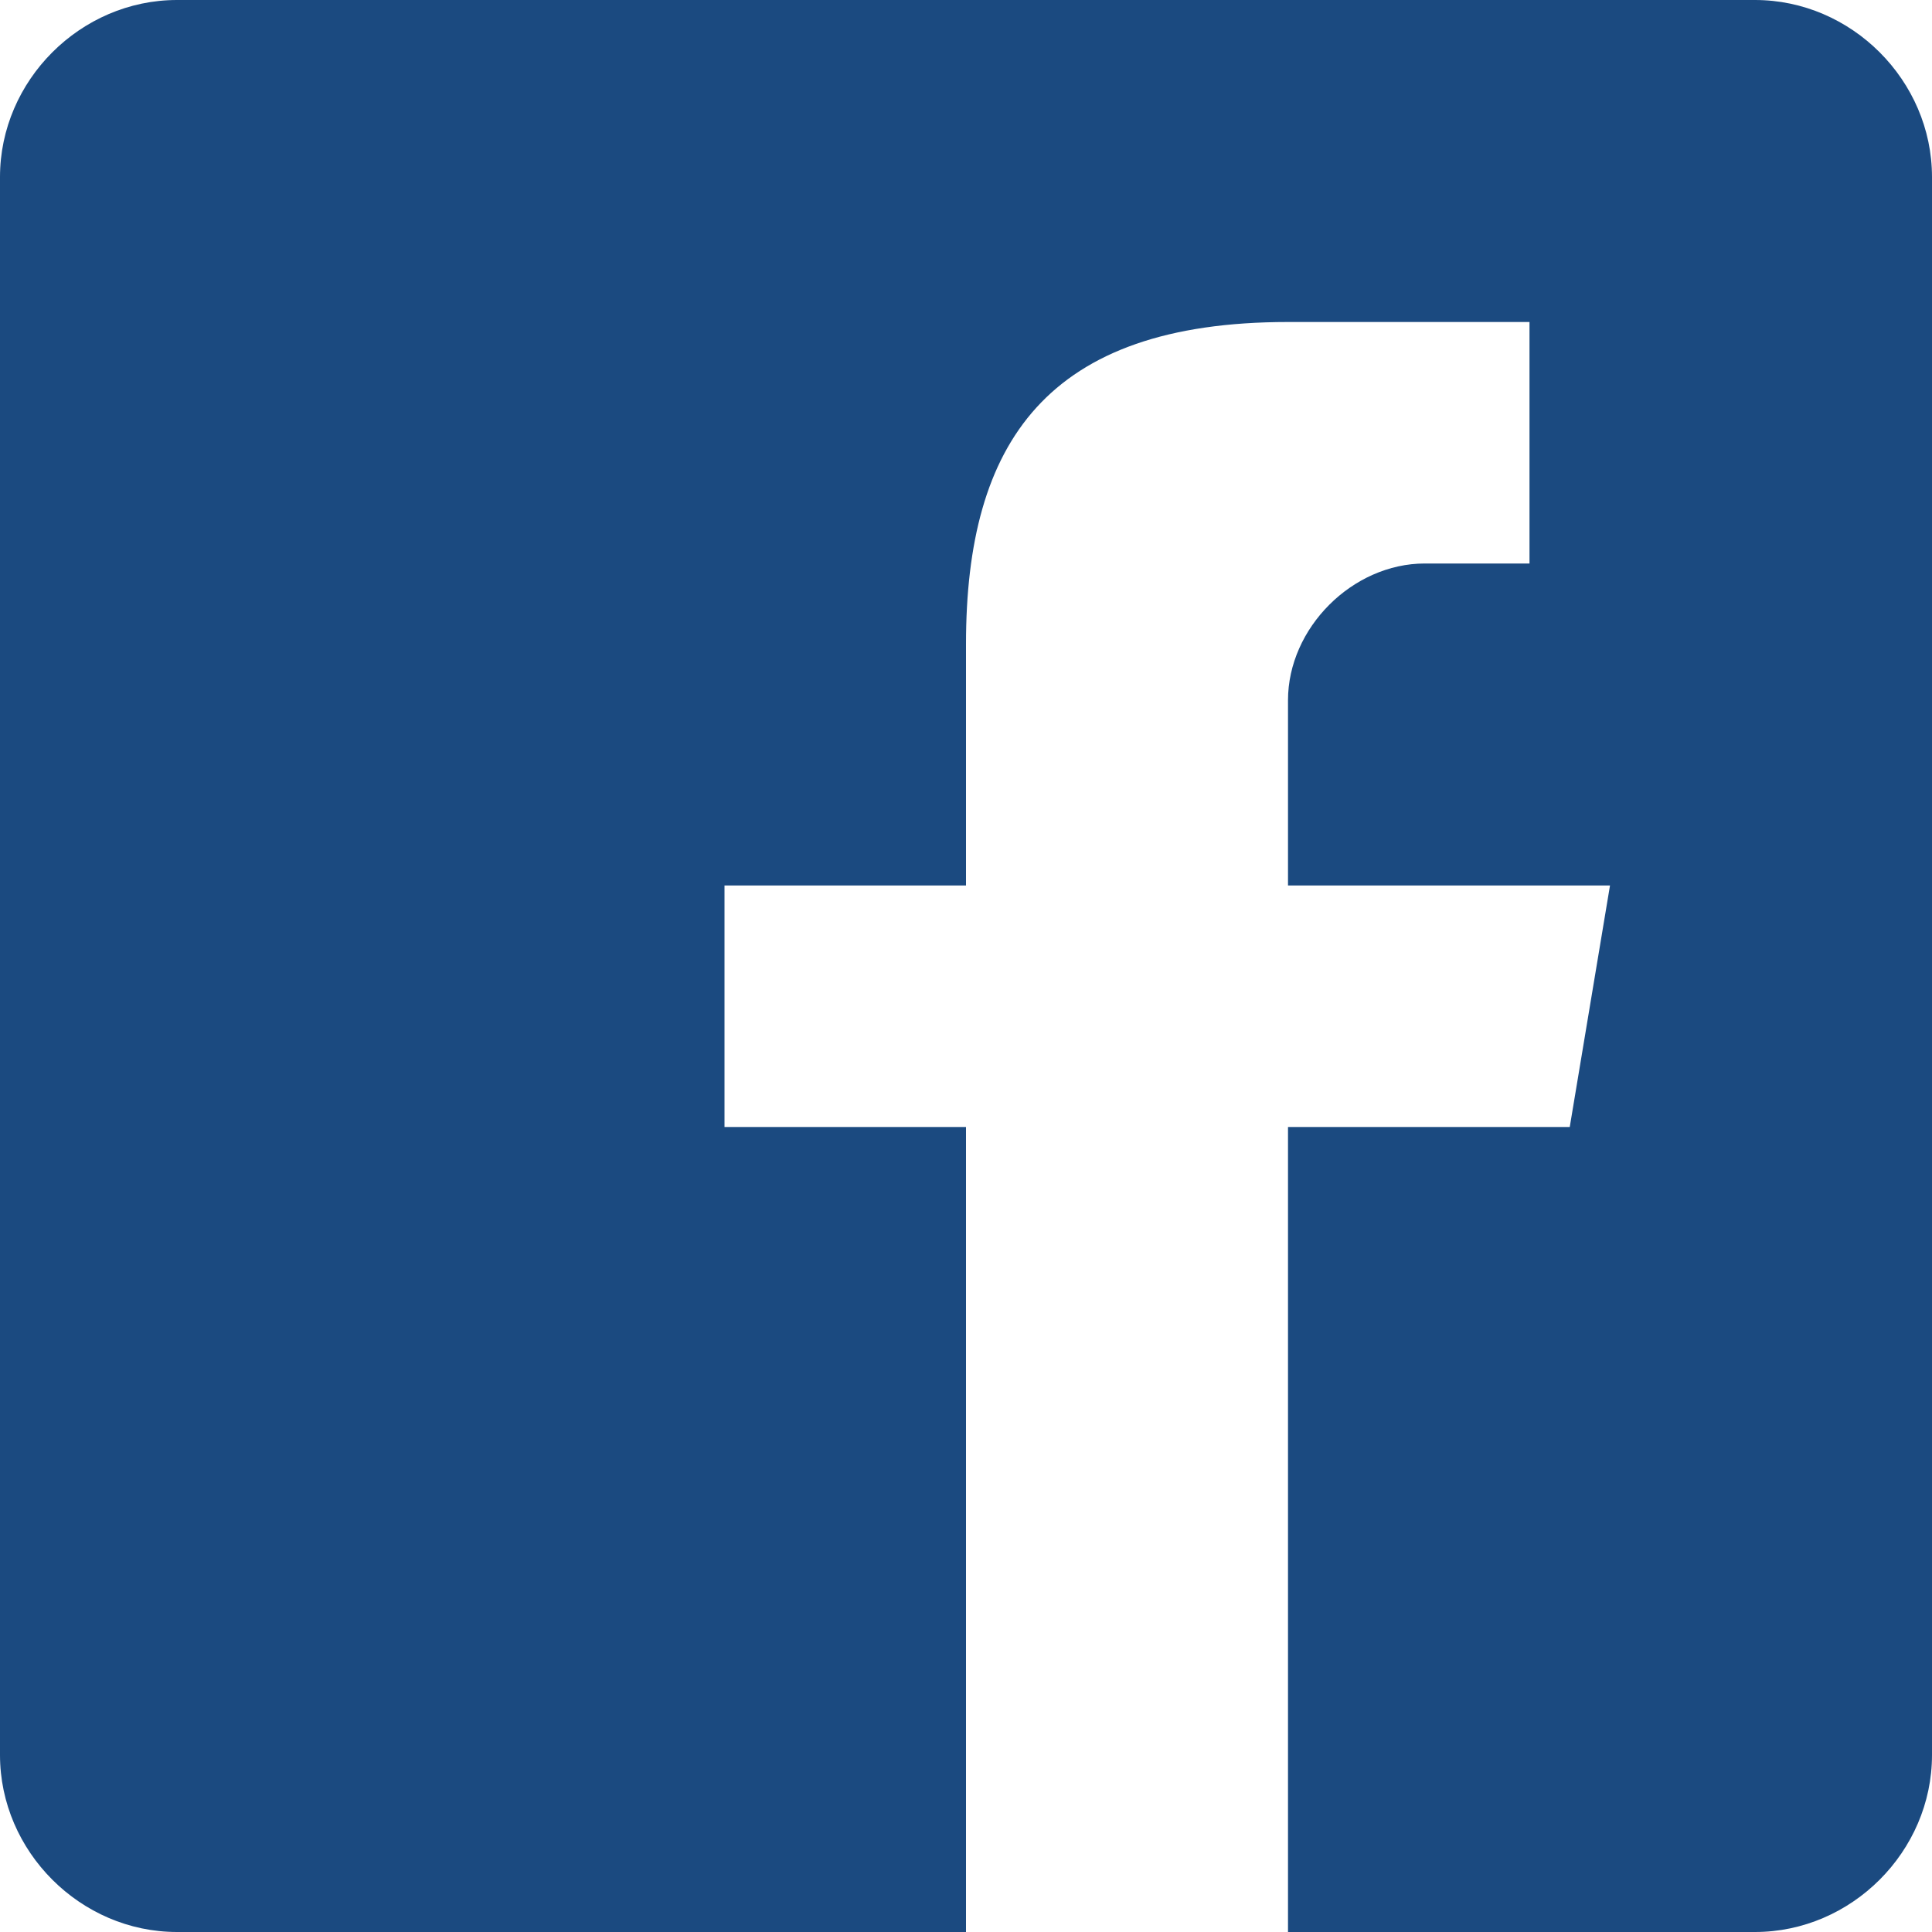
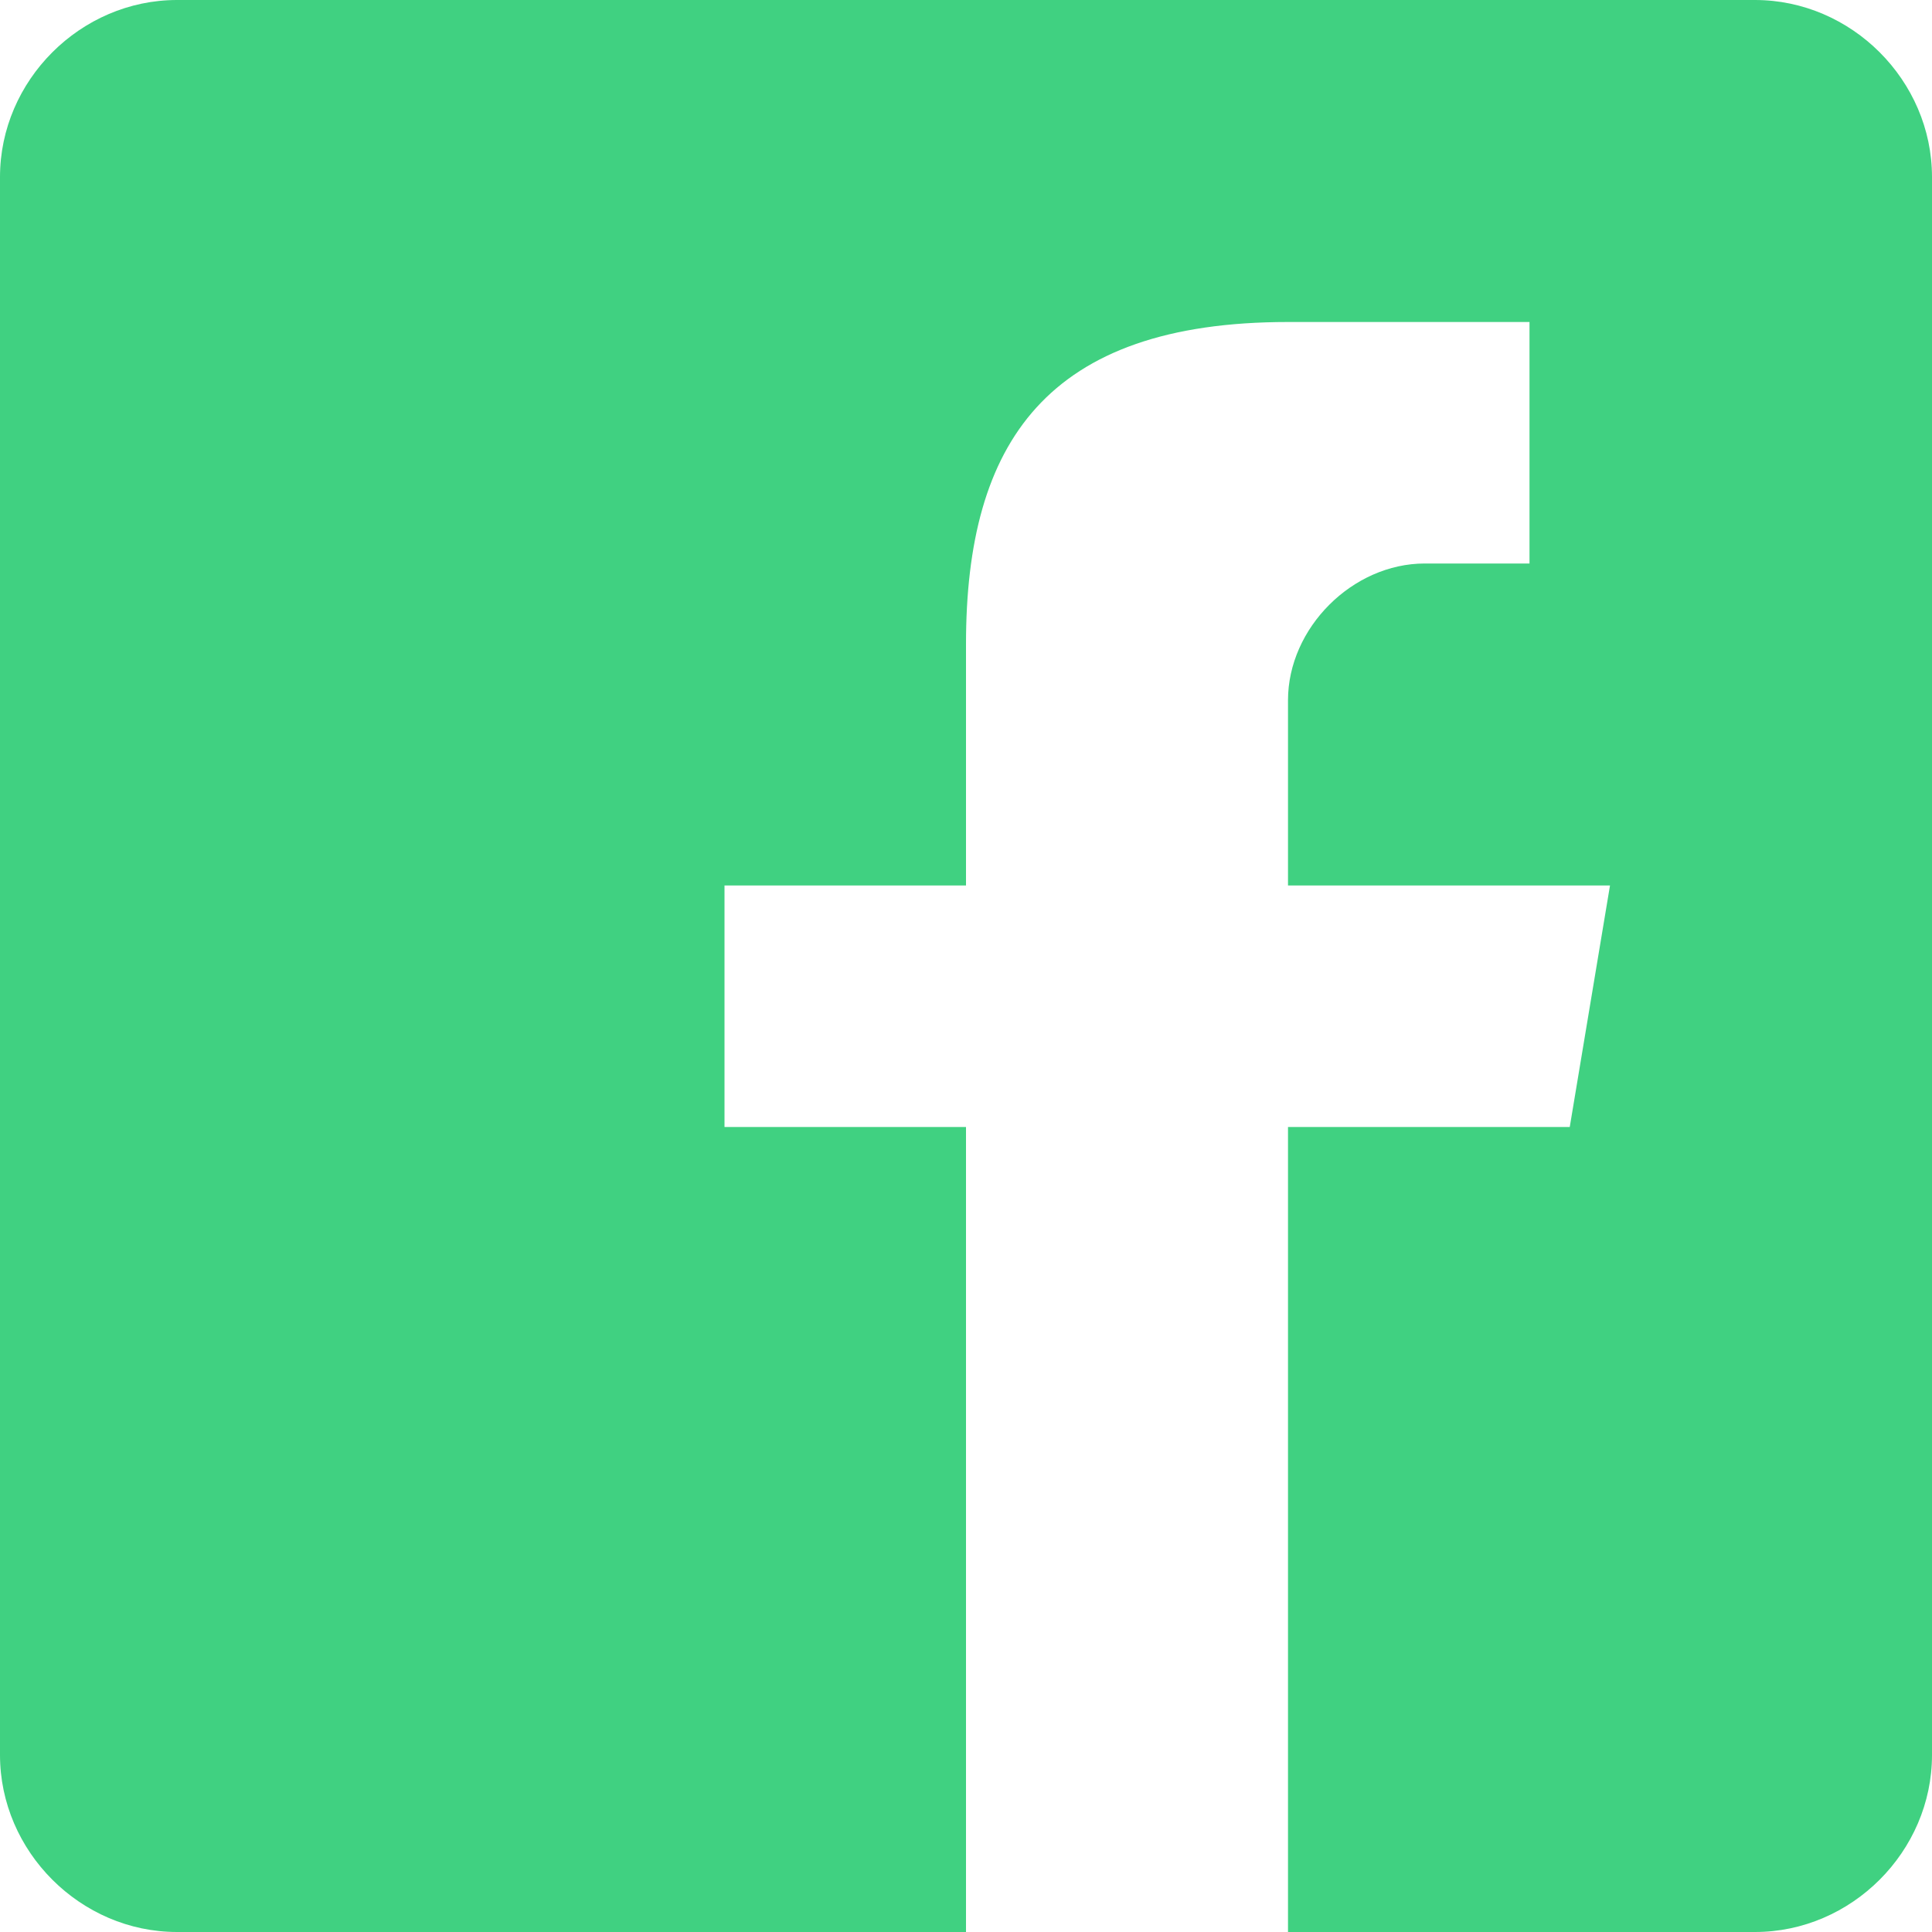
- <svg xmlns="http://www.w3.org/2000/svg" fill="#1b4a80" viewBox="0 0 24 24" width="24px" height="24px">
+ <svg xmlns="http://www.w3.org/2000/svg" fill="#40d181" viewBox="0 0 24 24" width="24px" height="24px">
  <path d="M 21.801 0 L 2.199 0 C 1 0 0 1 0 2.199 L 0 21.801 C 0 23 1 24 2.199 24 L 12 24 L 12 14 L 9 14 L 9 11 L 12 11 L 12 8 C 12 5.5 13 4 16 4 L 19 4 L 19 7 L 17.699 7 C 16.801 7 16 7.801 16 8.699 L 16 11 L 20 11 L 19.5 14 L 16 14 L 16 24 L 21.801 24 C 23 24 24 23 24 21.801 L 24 2.199 C 24 1 23 0 21.801 0 Z" />
</svg>
